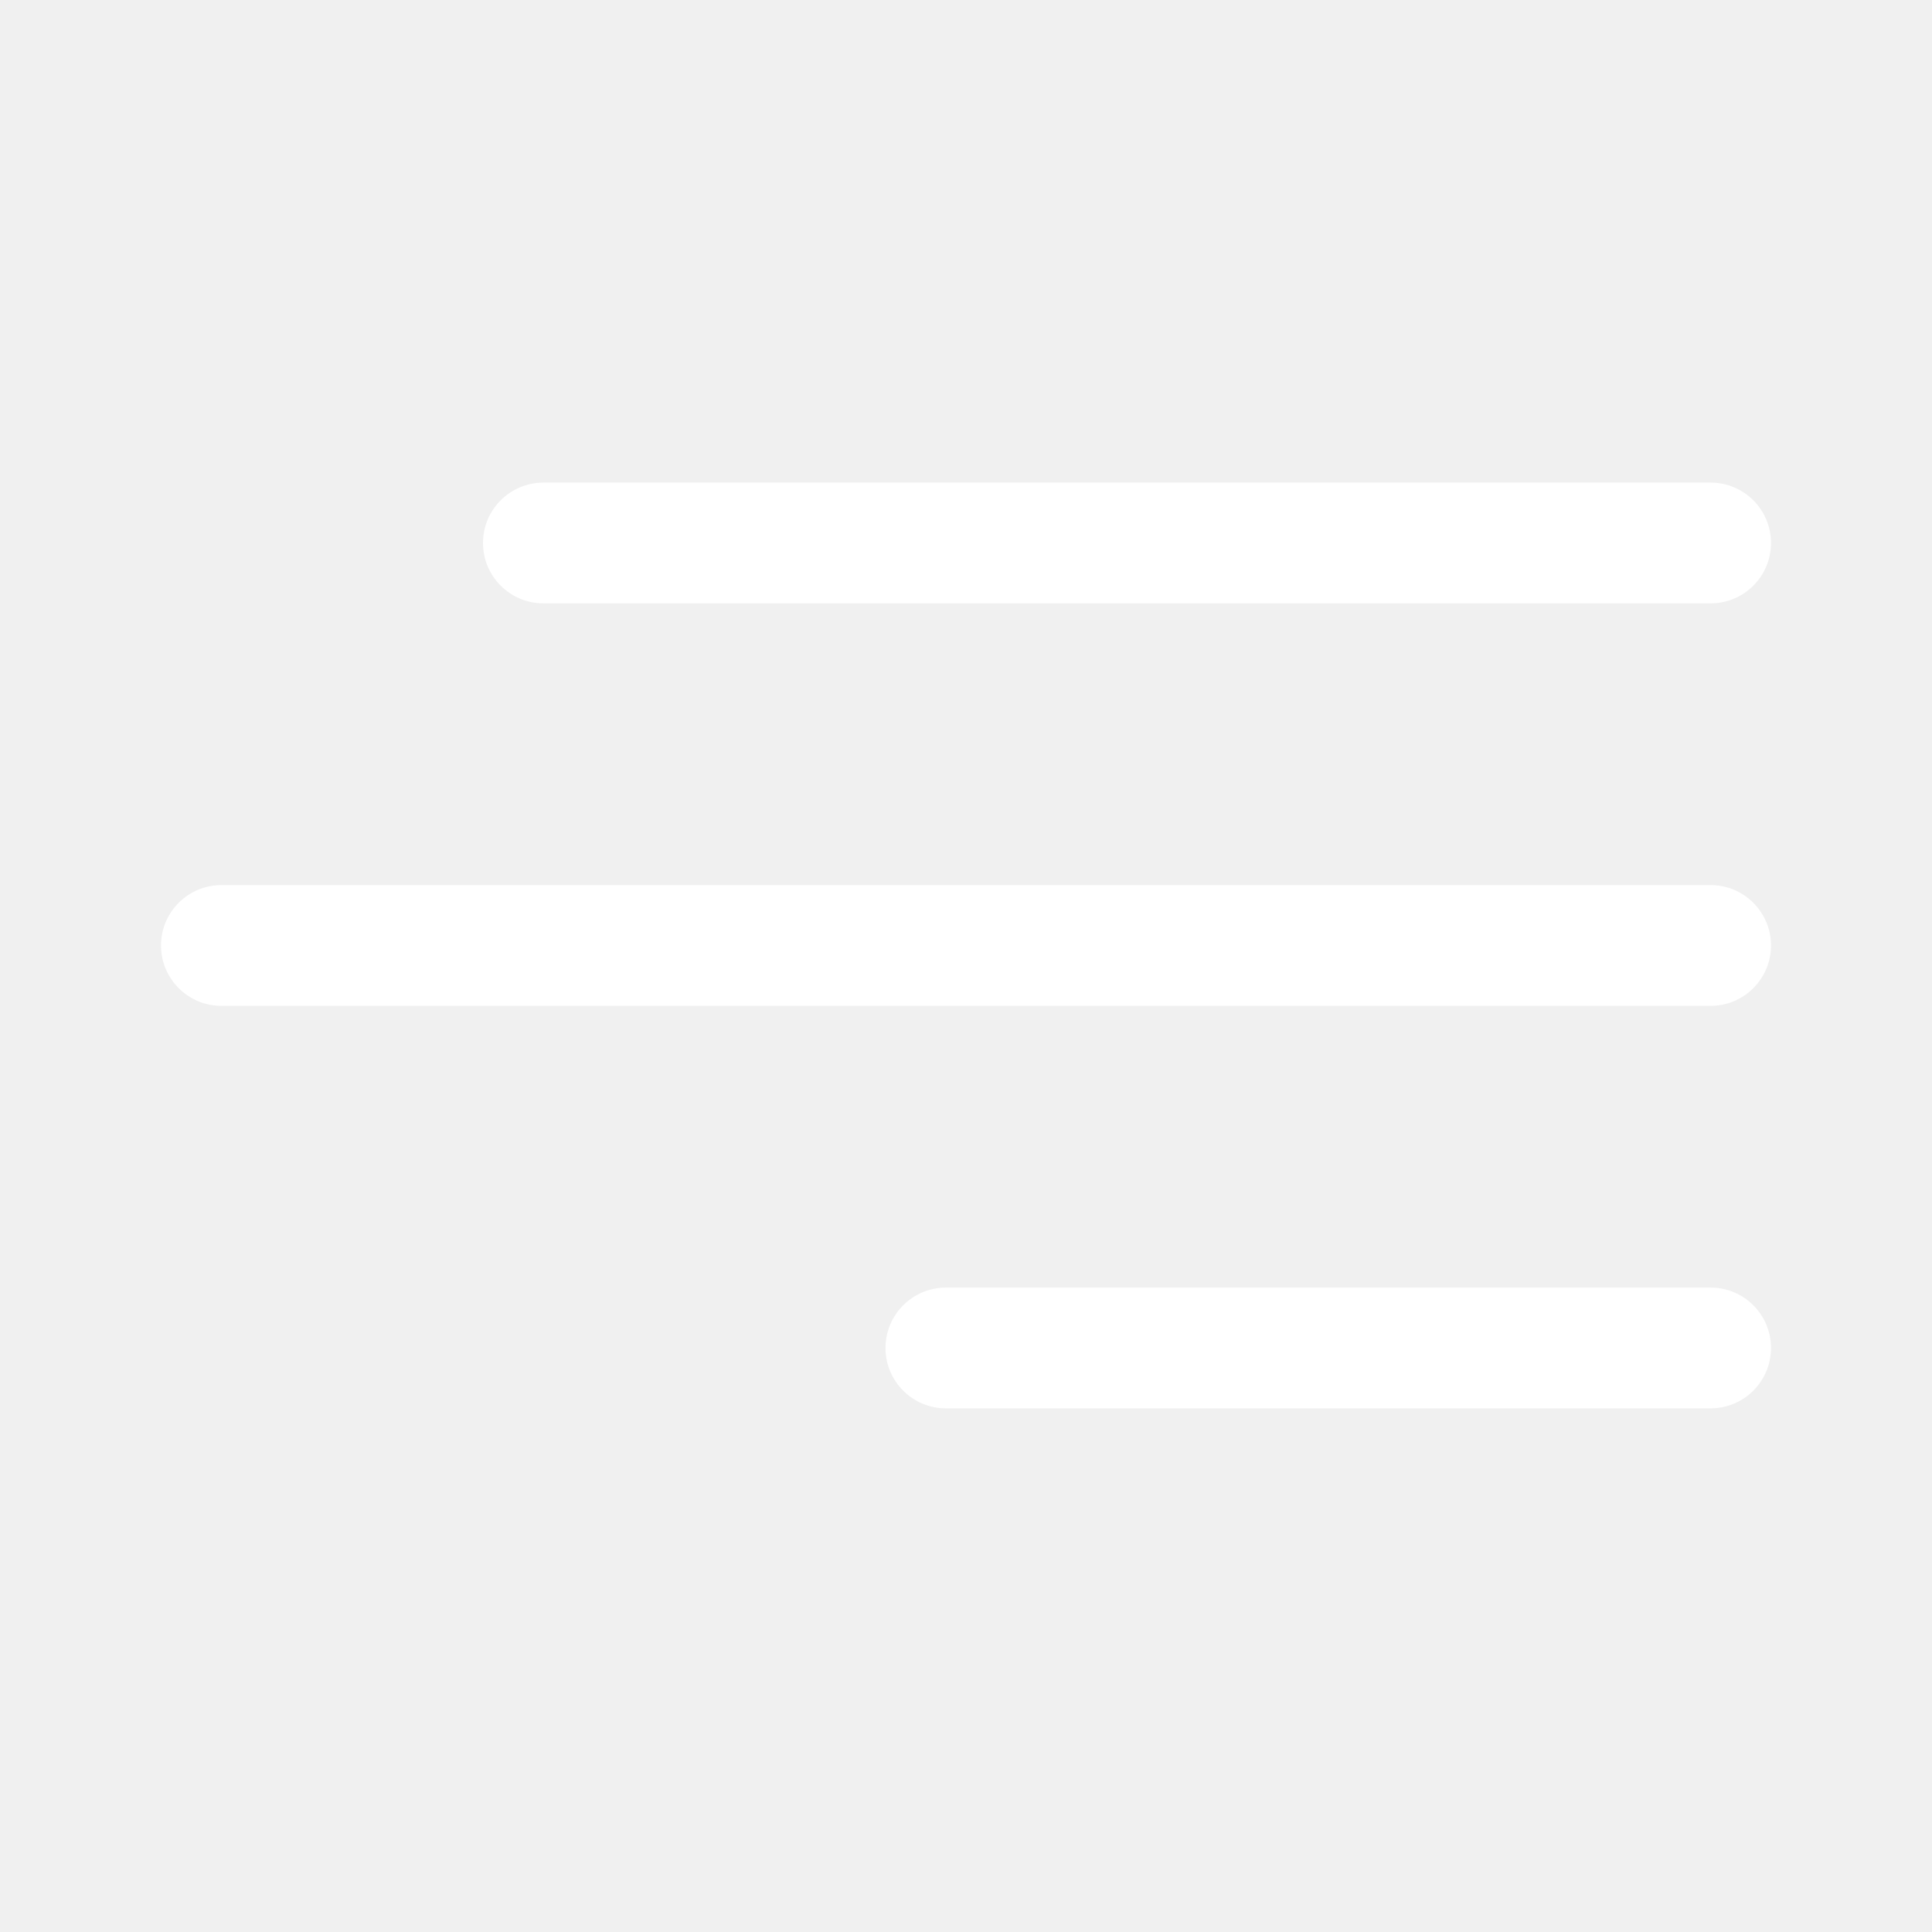
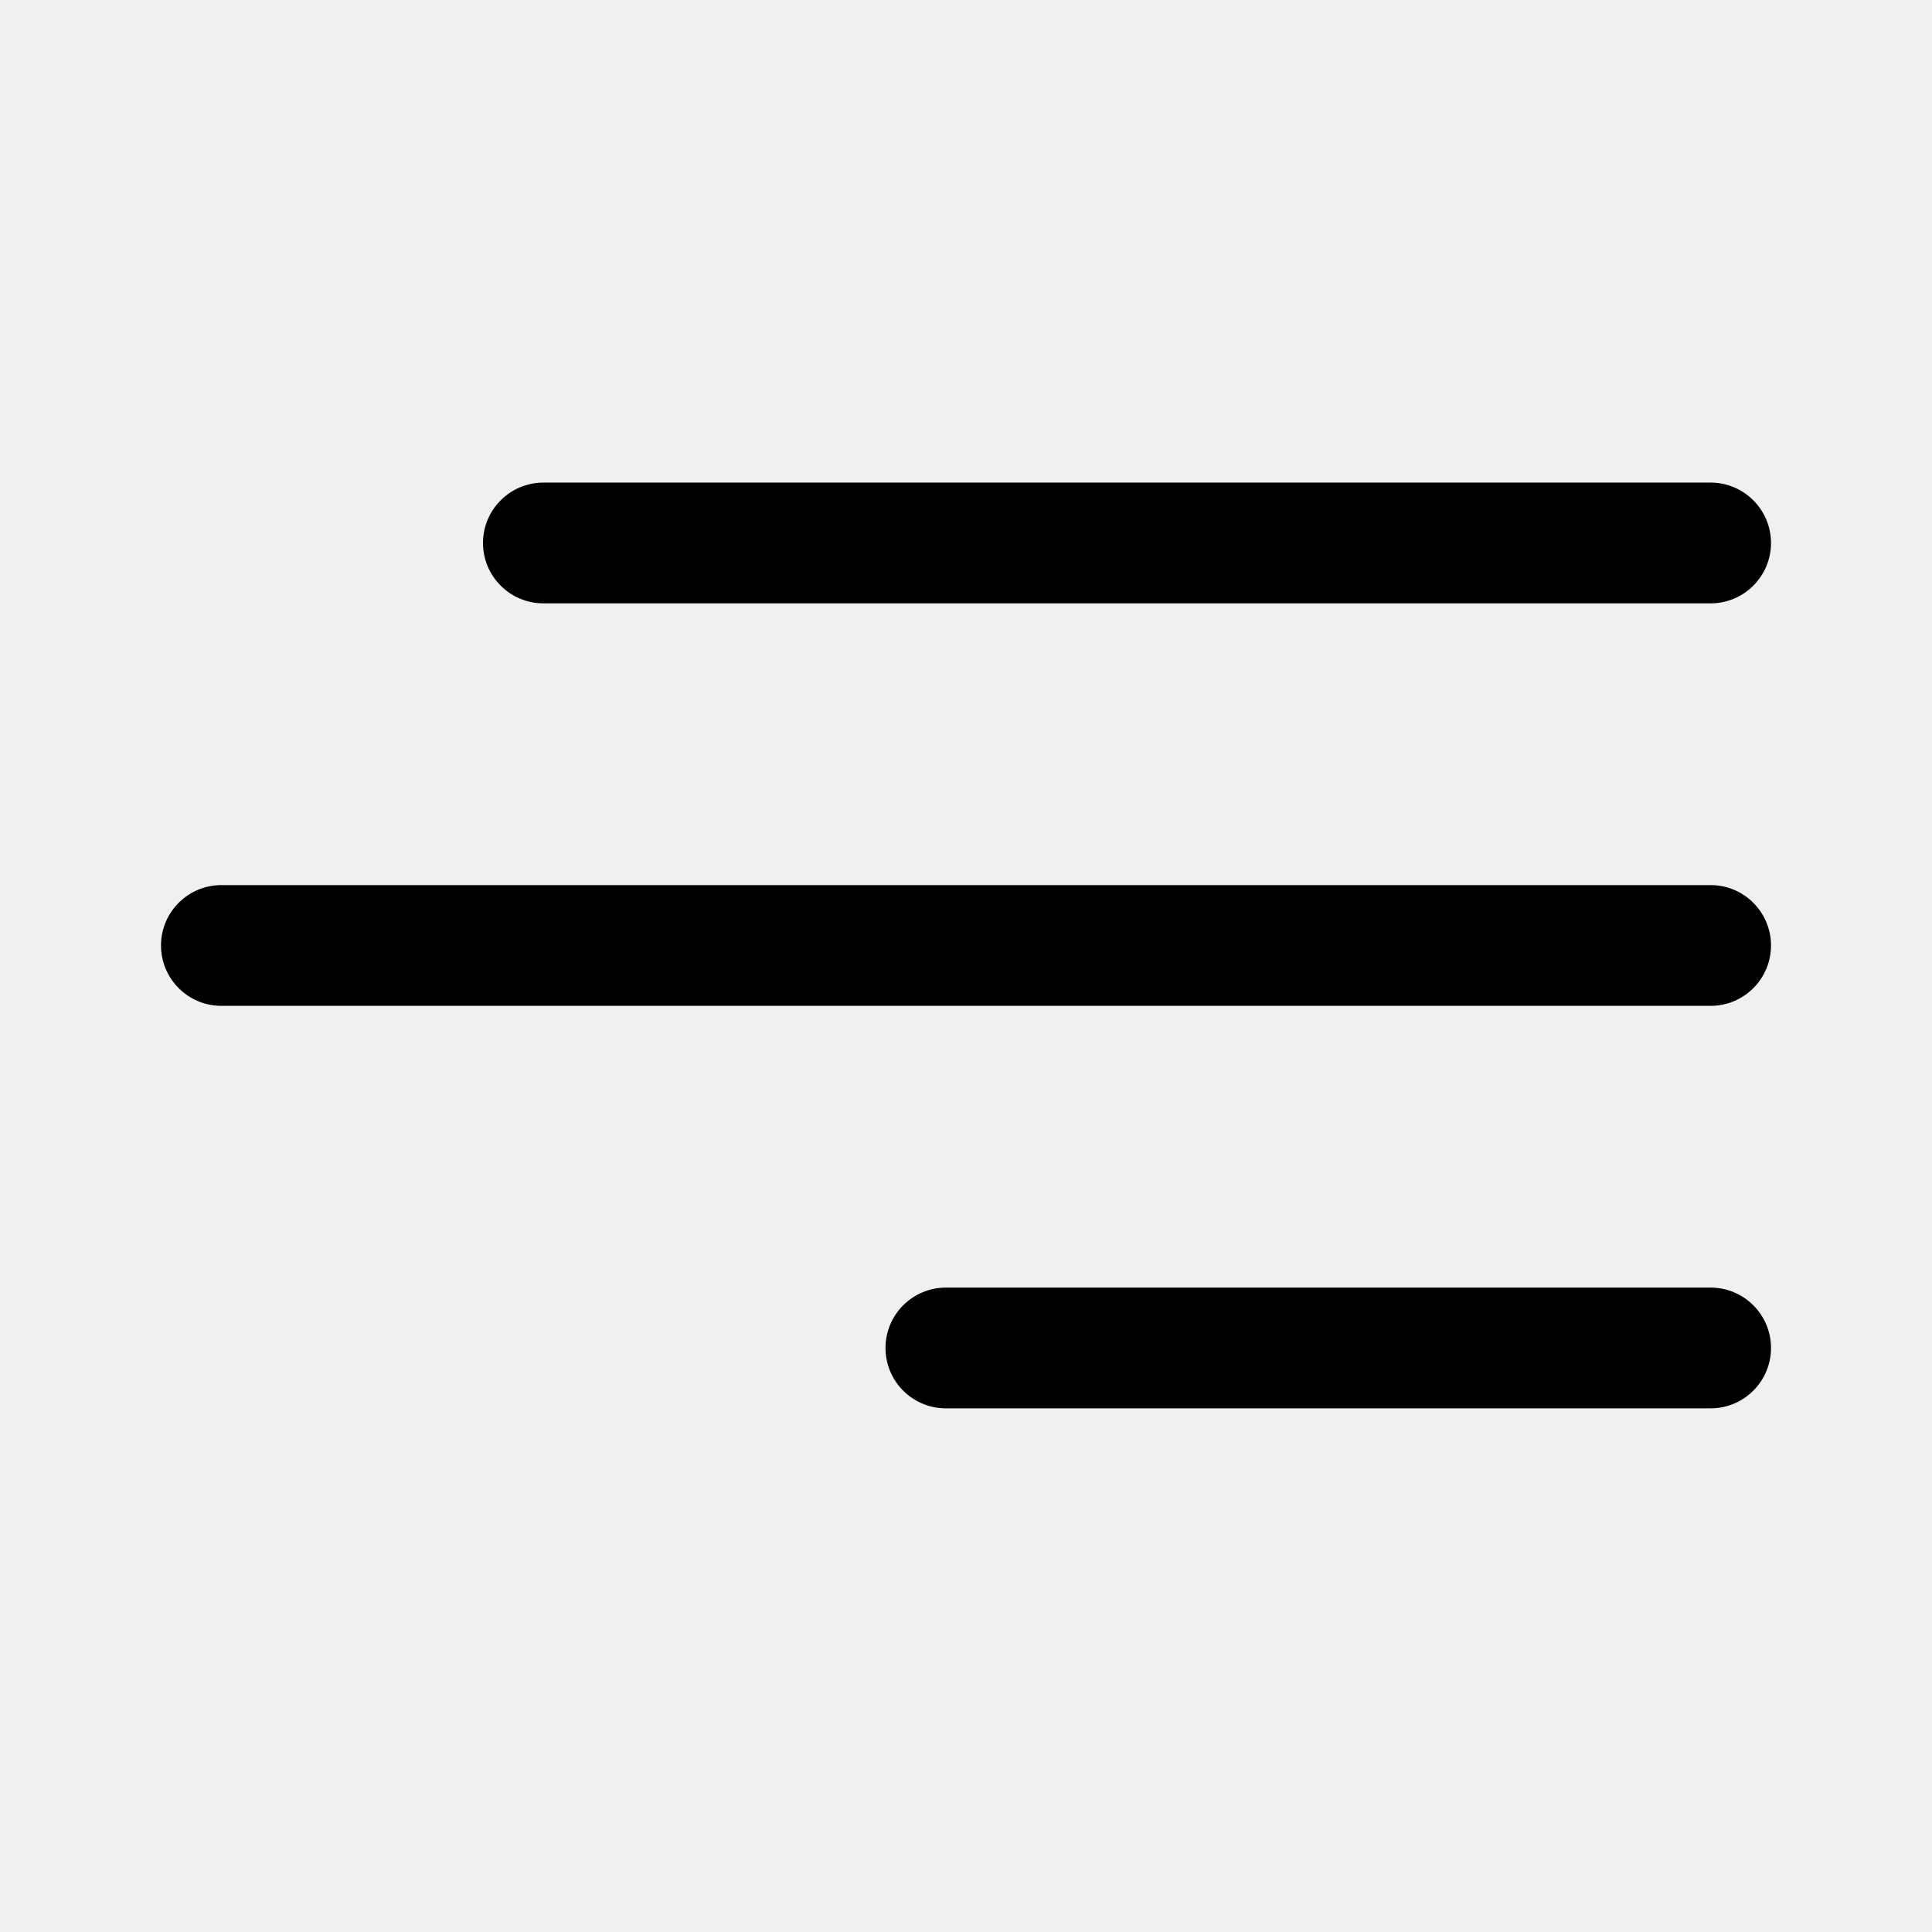
<svg xmlns="http://www.w3.org/2000/svg" clip-rule="evenodd" fill-rule="evenodd" stroke-linejoin="round" stroke-miterlimit="2" viewBox="0 0 24 24">
-   <path d="m11 16.745c0-.414.336-.75.75-.75h9.5c.414 0 .75.336.75.75s-.336.75-.75.75h-9.5c-.414 0-.75-.336-.75-.75zm-9-5c0-.414.336-.75.75-.75h18.5c.414 0 .75.336.75.75s-.336.75-.75.75h-18.5c-.414 0-.75-.336-.75-.75zm4-5c0-.414.336-.75.75-.75h14.5c.414 0 .75.336.75.75s-.336.75-.75.75h-14.5c-.414 0-.75-.336-.75-.75z" fill="#FFFFFF" />
+   <path d="m11 16.745c0-.414.336-.75.75-.75h9.5c.414 0 .75.336.75.75s-.336.75-.75.75h-9.5c-.414 0-.75-.336-.75-.75zm-9-5c0-.414.336-.75.75-.75h18.5c.414 0 .75.336.75.75s-.336.75-.75.75h-18.5c-.414 0-.75-.336-.75-.75zm4-5c0-.414.336-.75.75-.75h14.5c.414 0 .75.336.75.75s-.336.75-.75.75h-14.5c-.414 0-.75-.336-.75-.75z" fill="#000" />
</svg>
